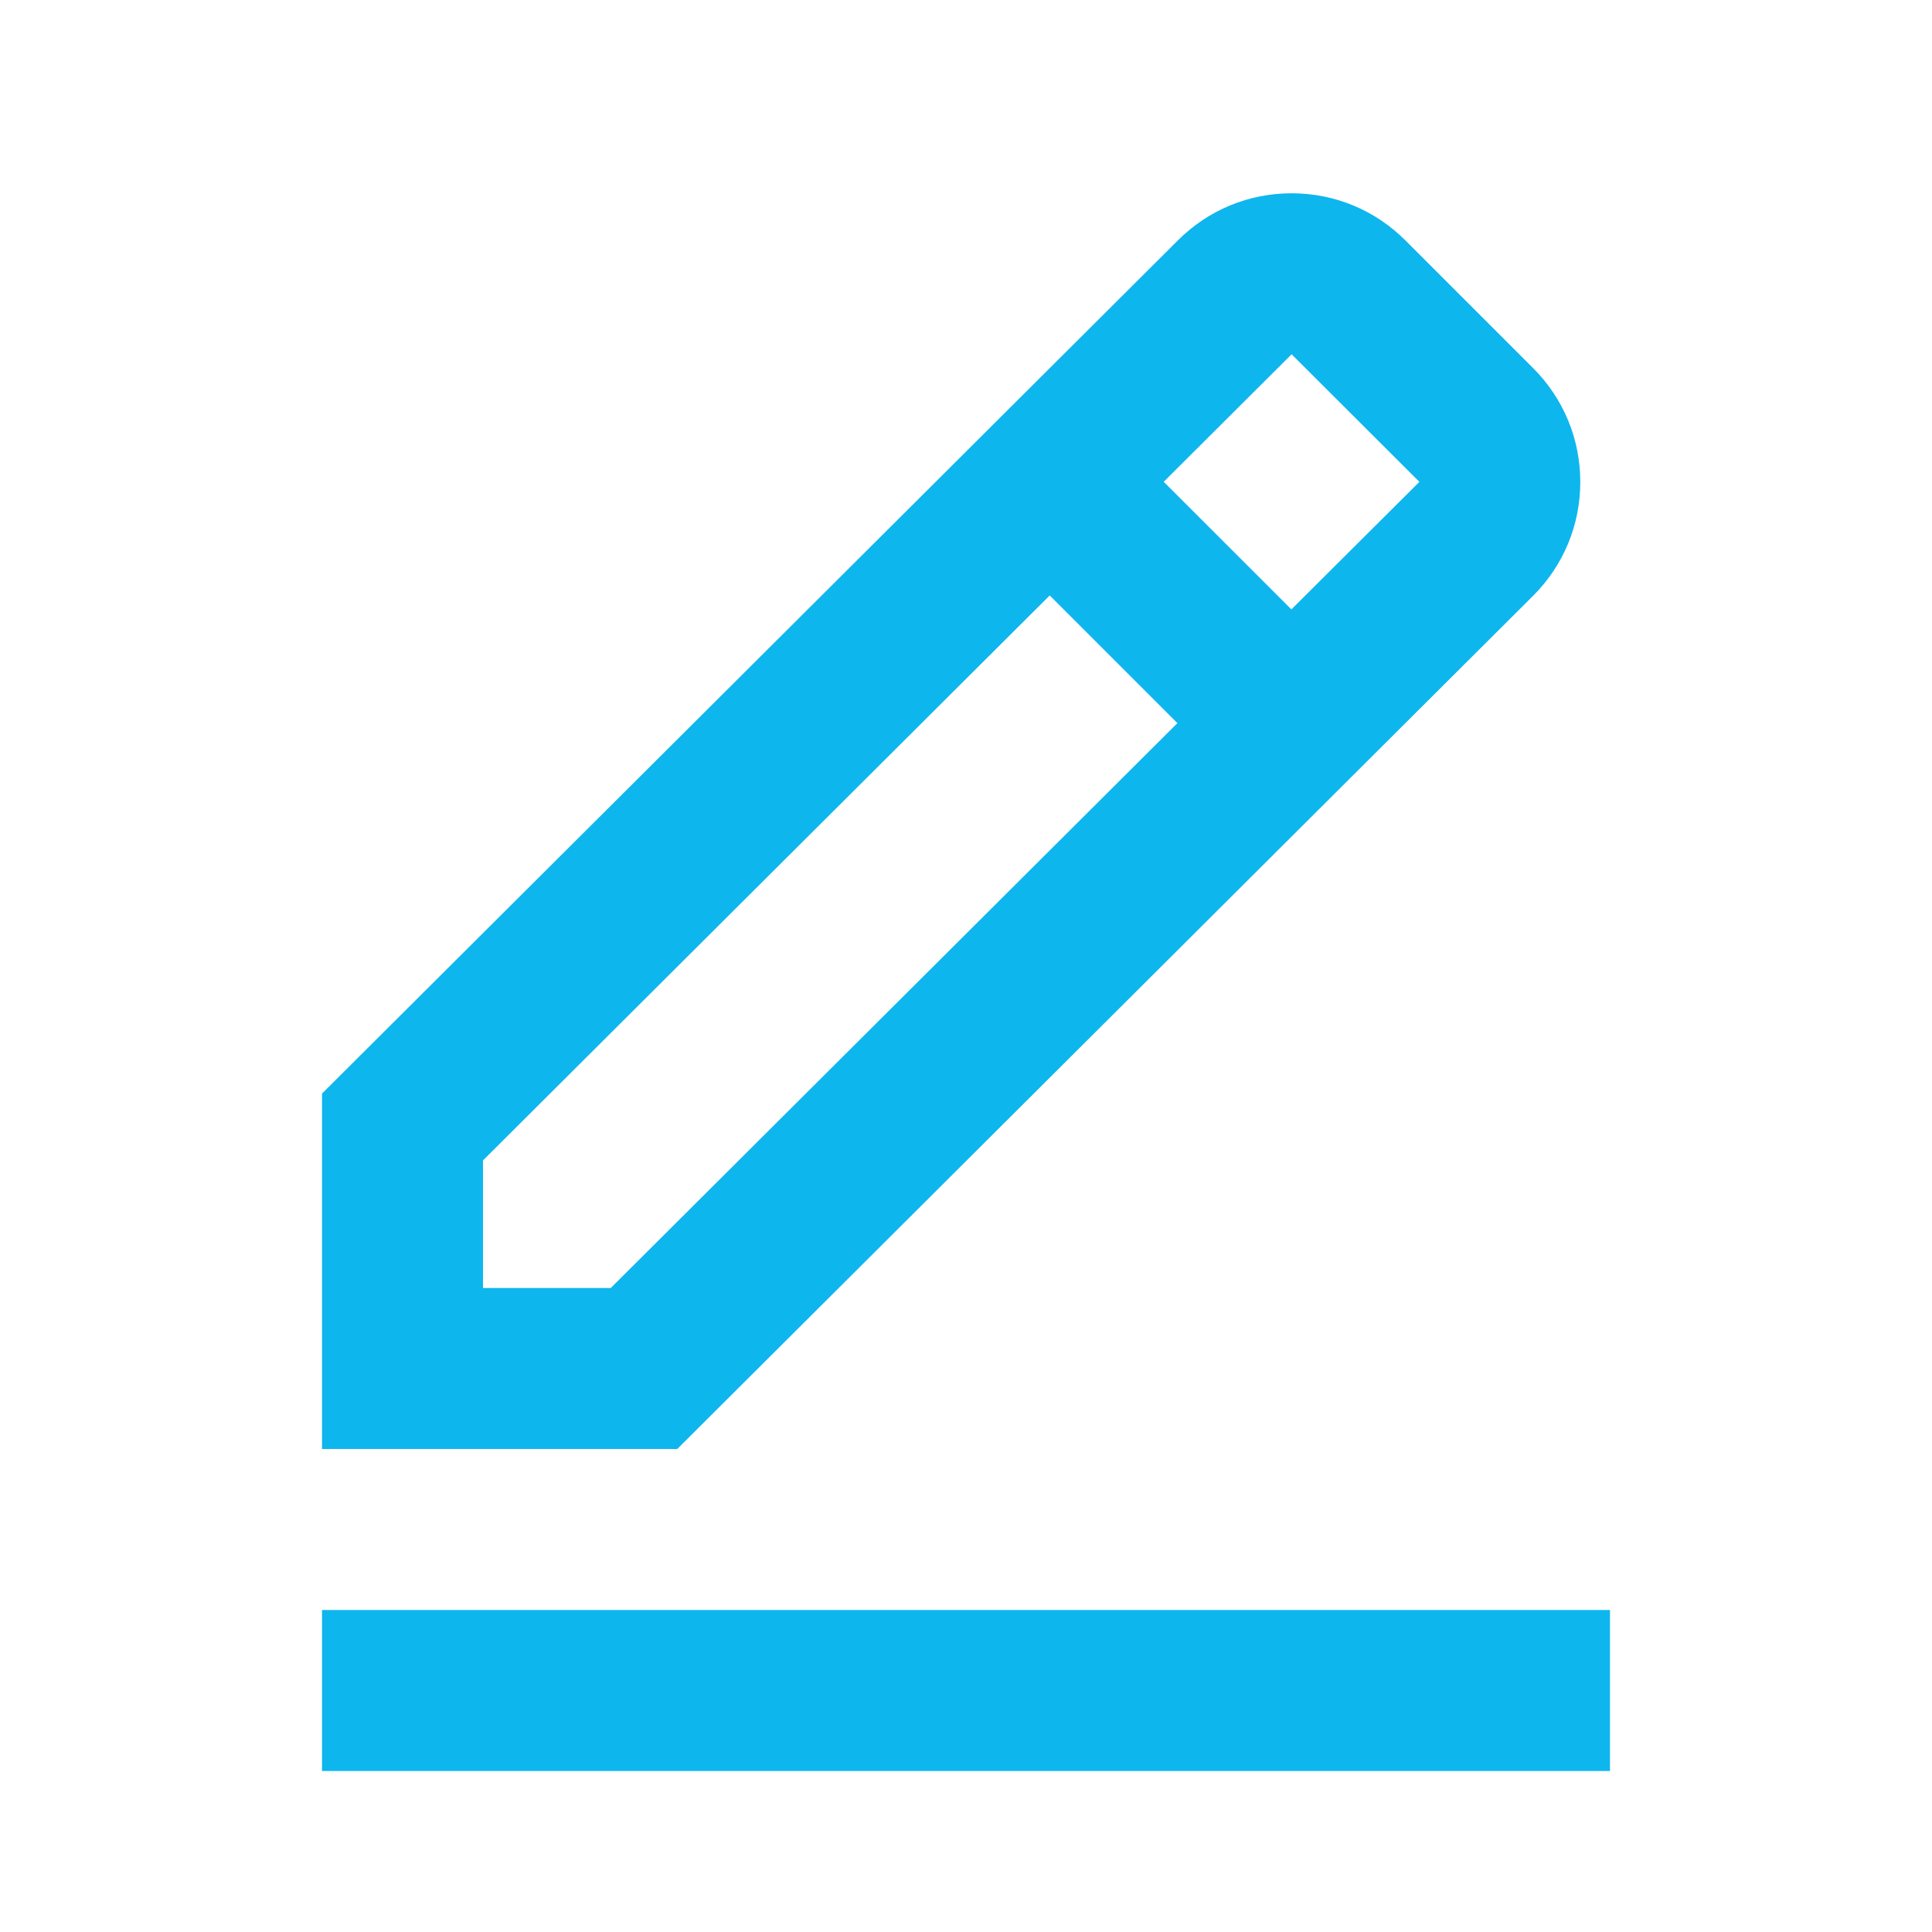
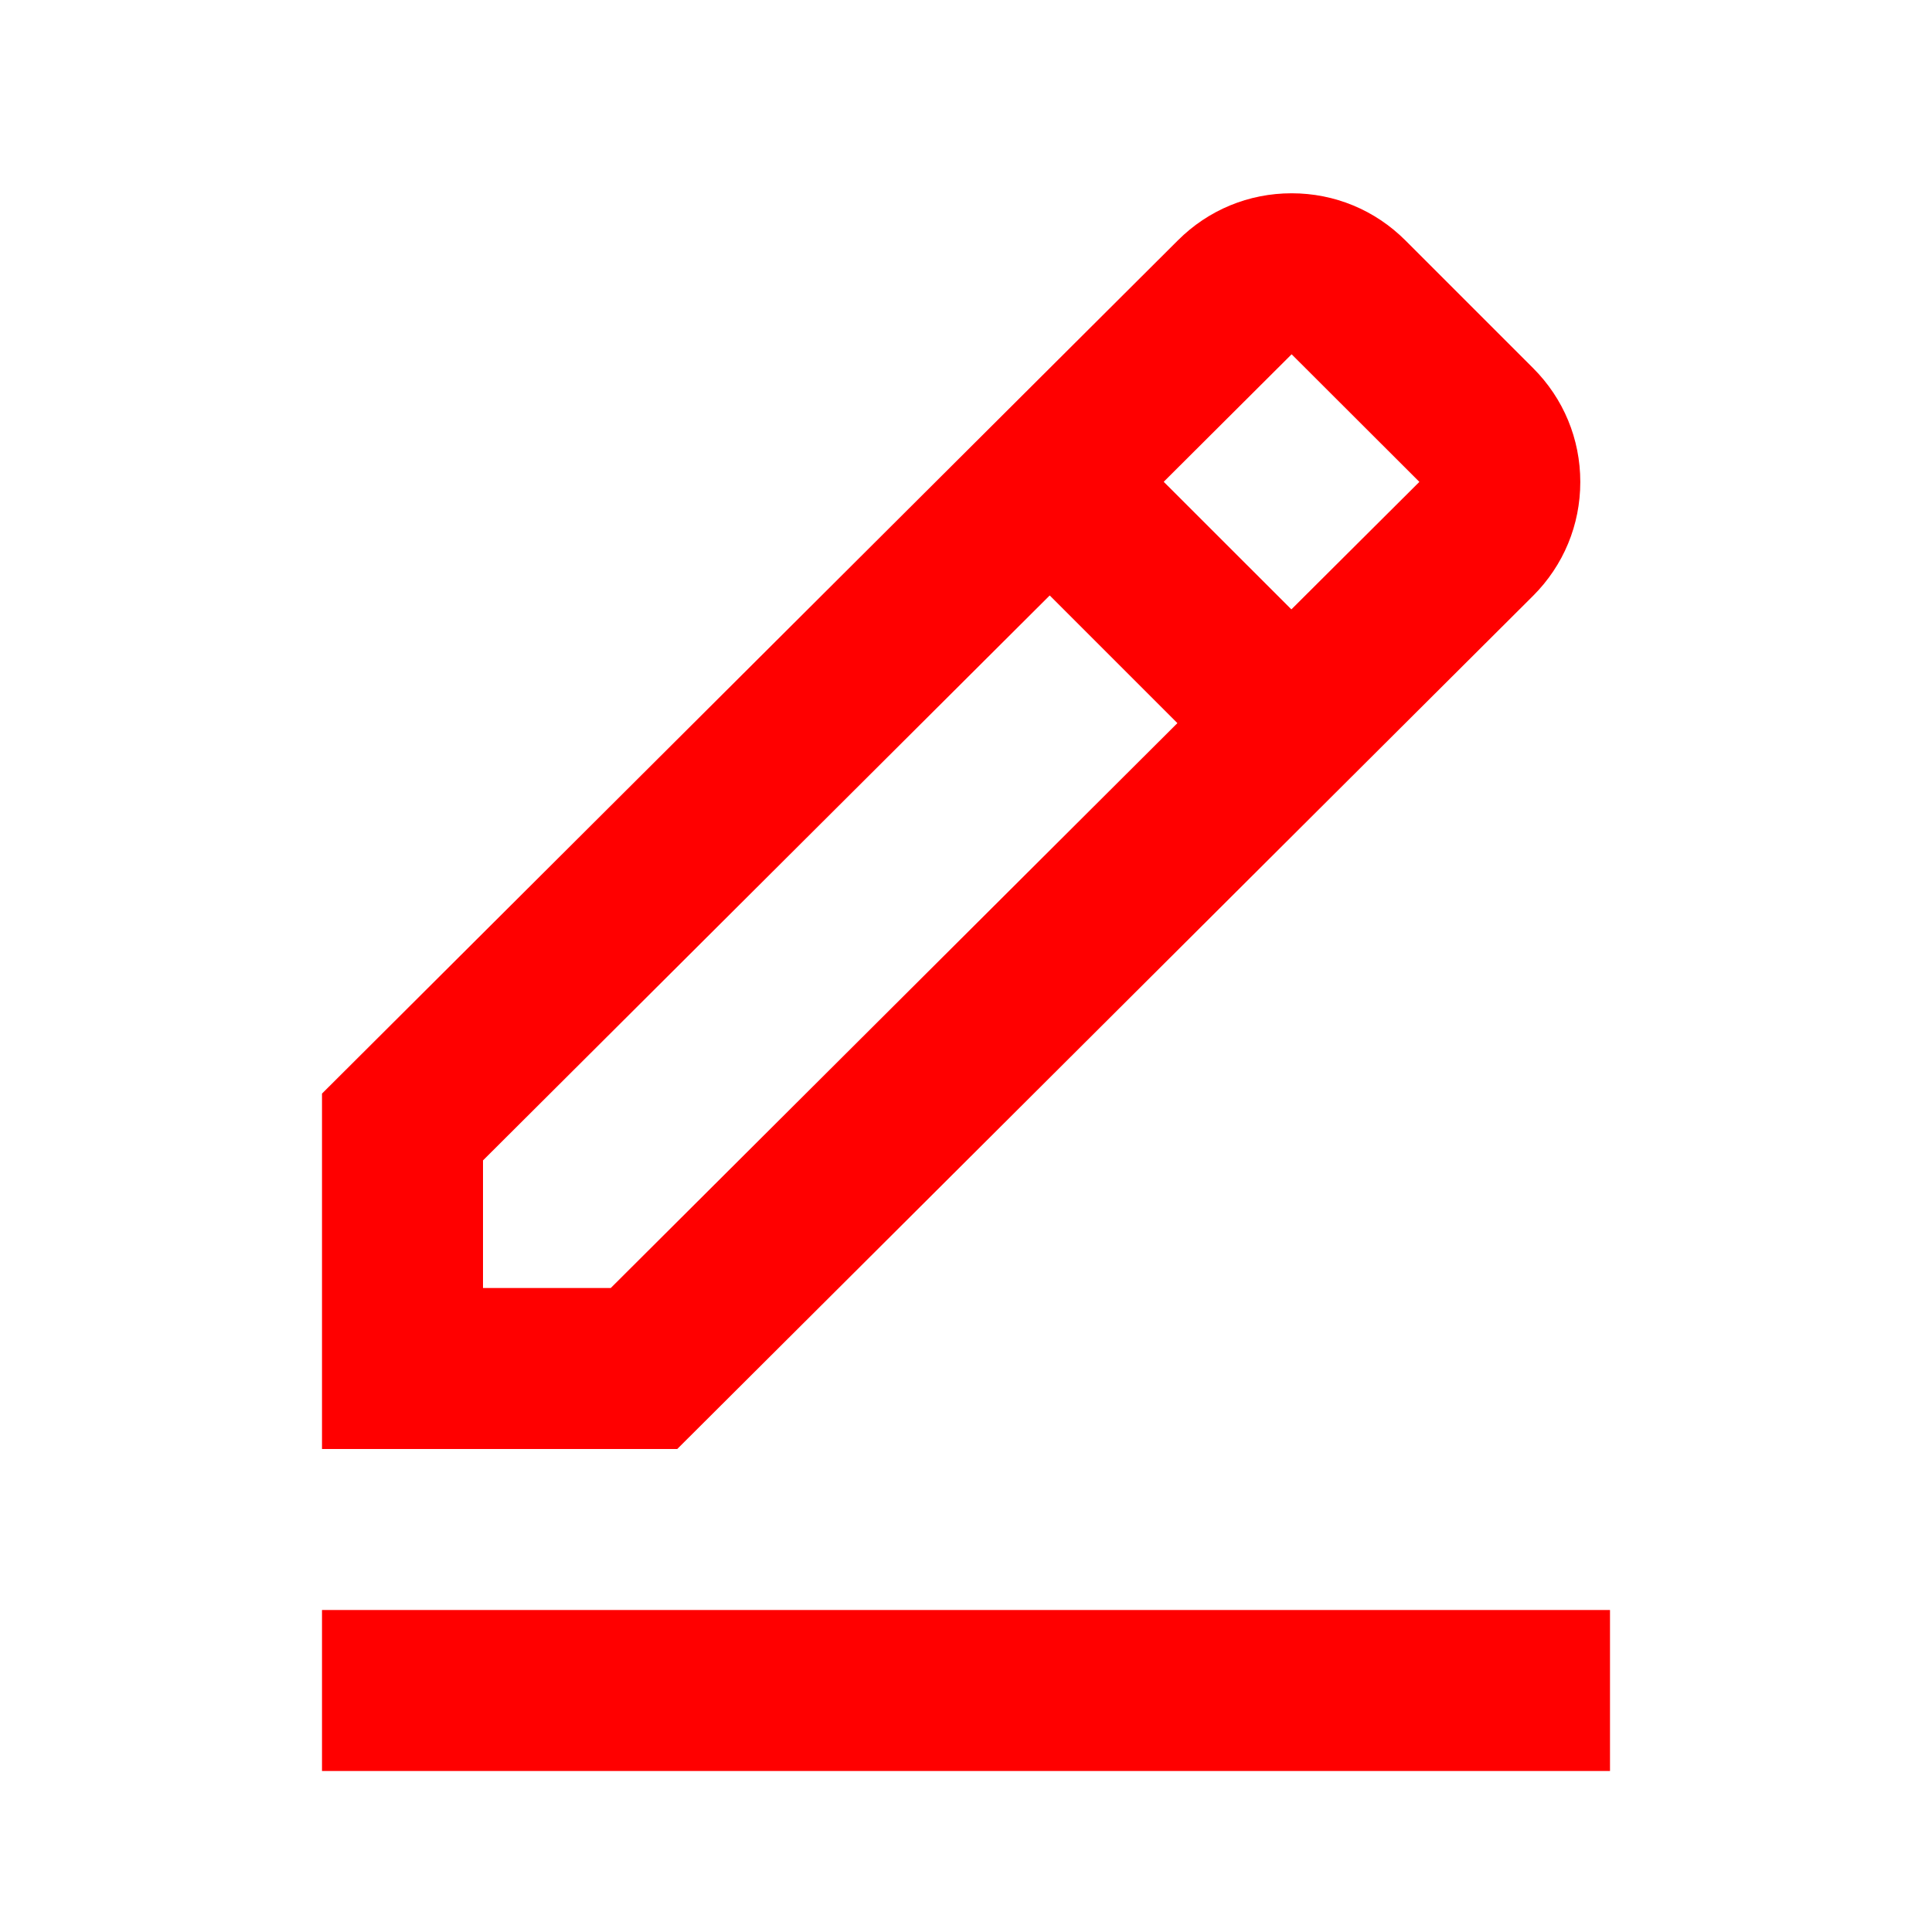
- <svg xmlns="http://www.w3.org/2000/svg" width="24" height="24" fill="#0eb6ee">
+ <svg xmlns="http://www.w3.org/2000/svg" width="24" height="24" fill="red">
  <path d="M19.045 7.401c.378-.378.586-.88.586-1.414s-.208-1.036-.586-1.414l-1.586-1.586c-.378-.378-.88-.586-1.414-.586s-1.036.208-1.413.585L4 13.585V18h4.413L19.045 7.401zm-3-3 1.587 1.585-1.59 1.584-1.586-1.585 1.589-1.584zM6 16v-1.585l7.04-7.018 1.586 1.586L7.587 16H6zm-2 4h16v2H4z" />
</svg>
